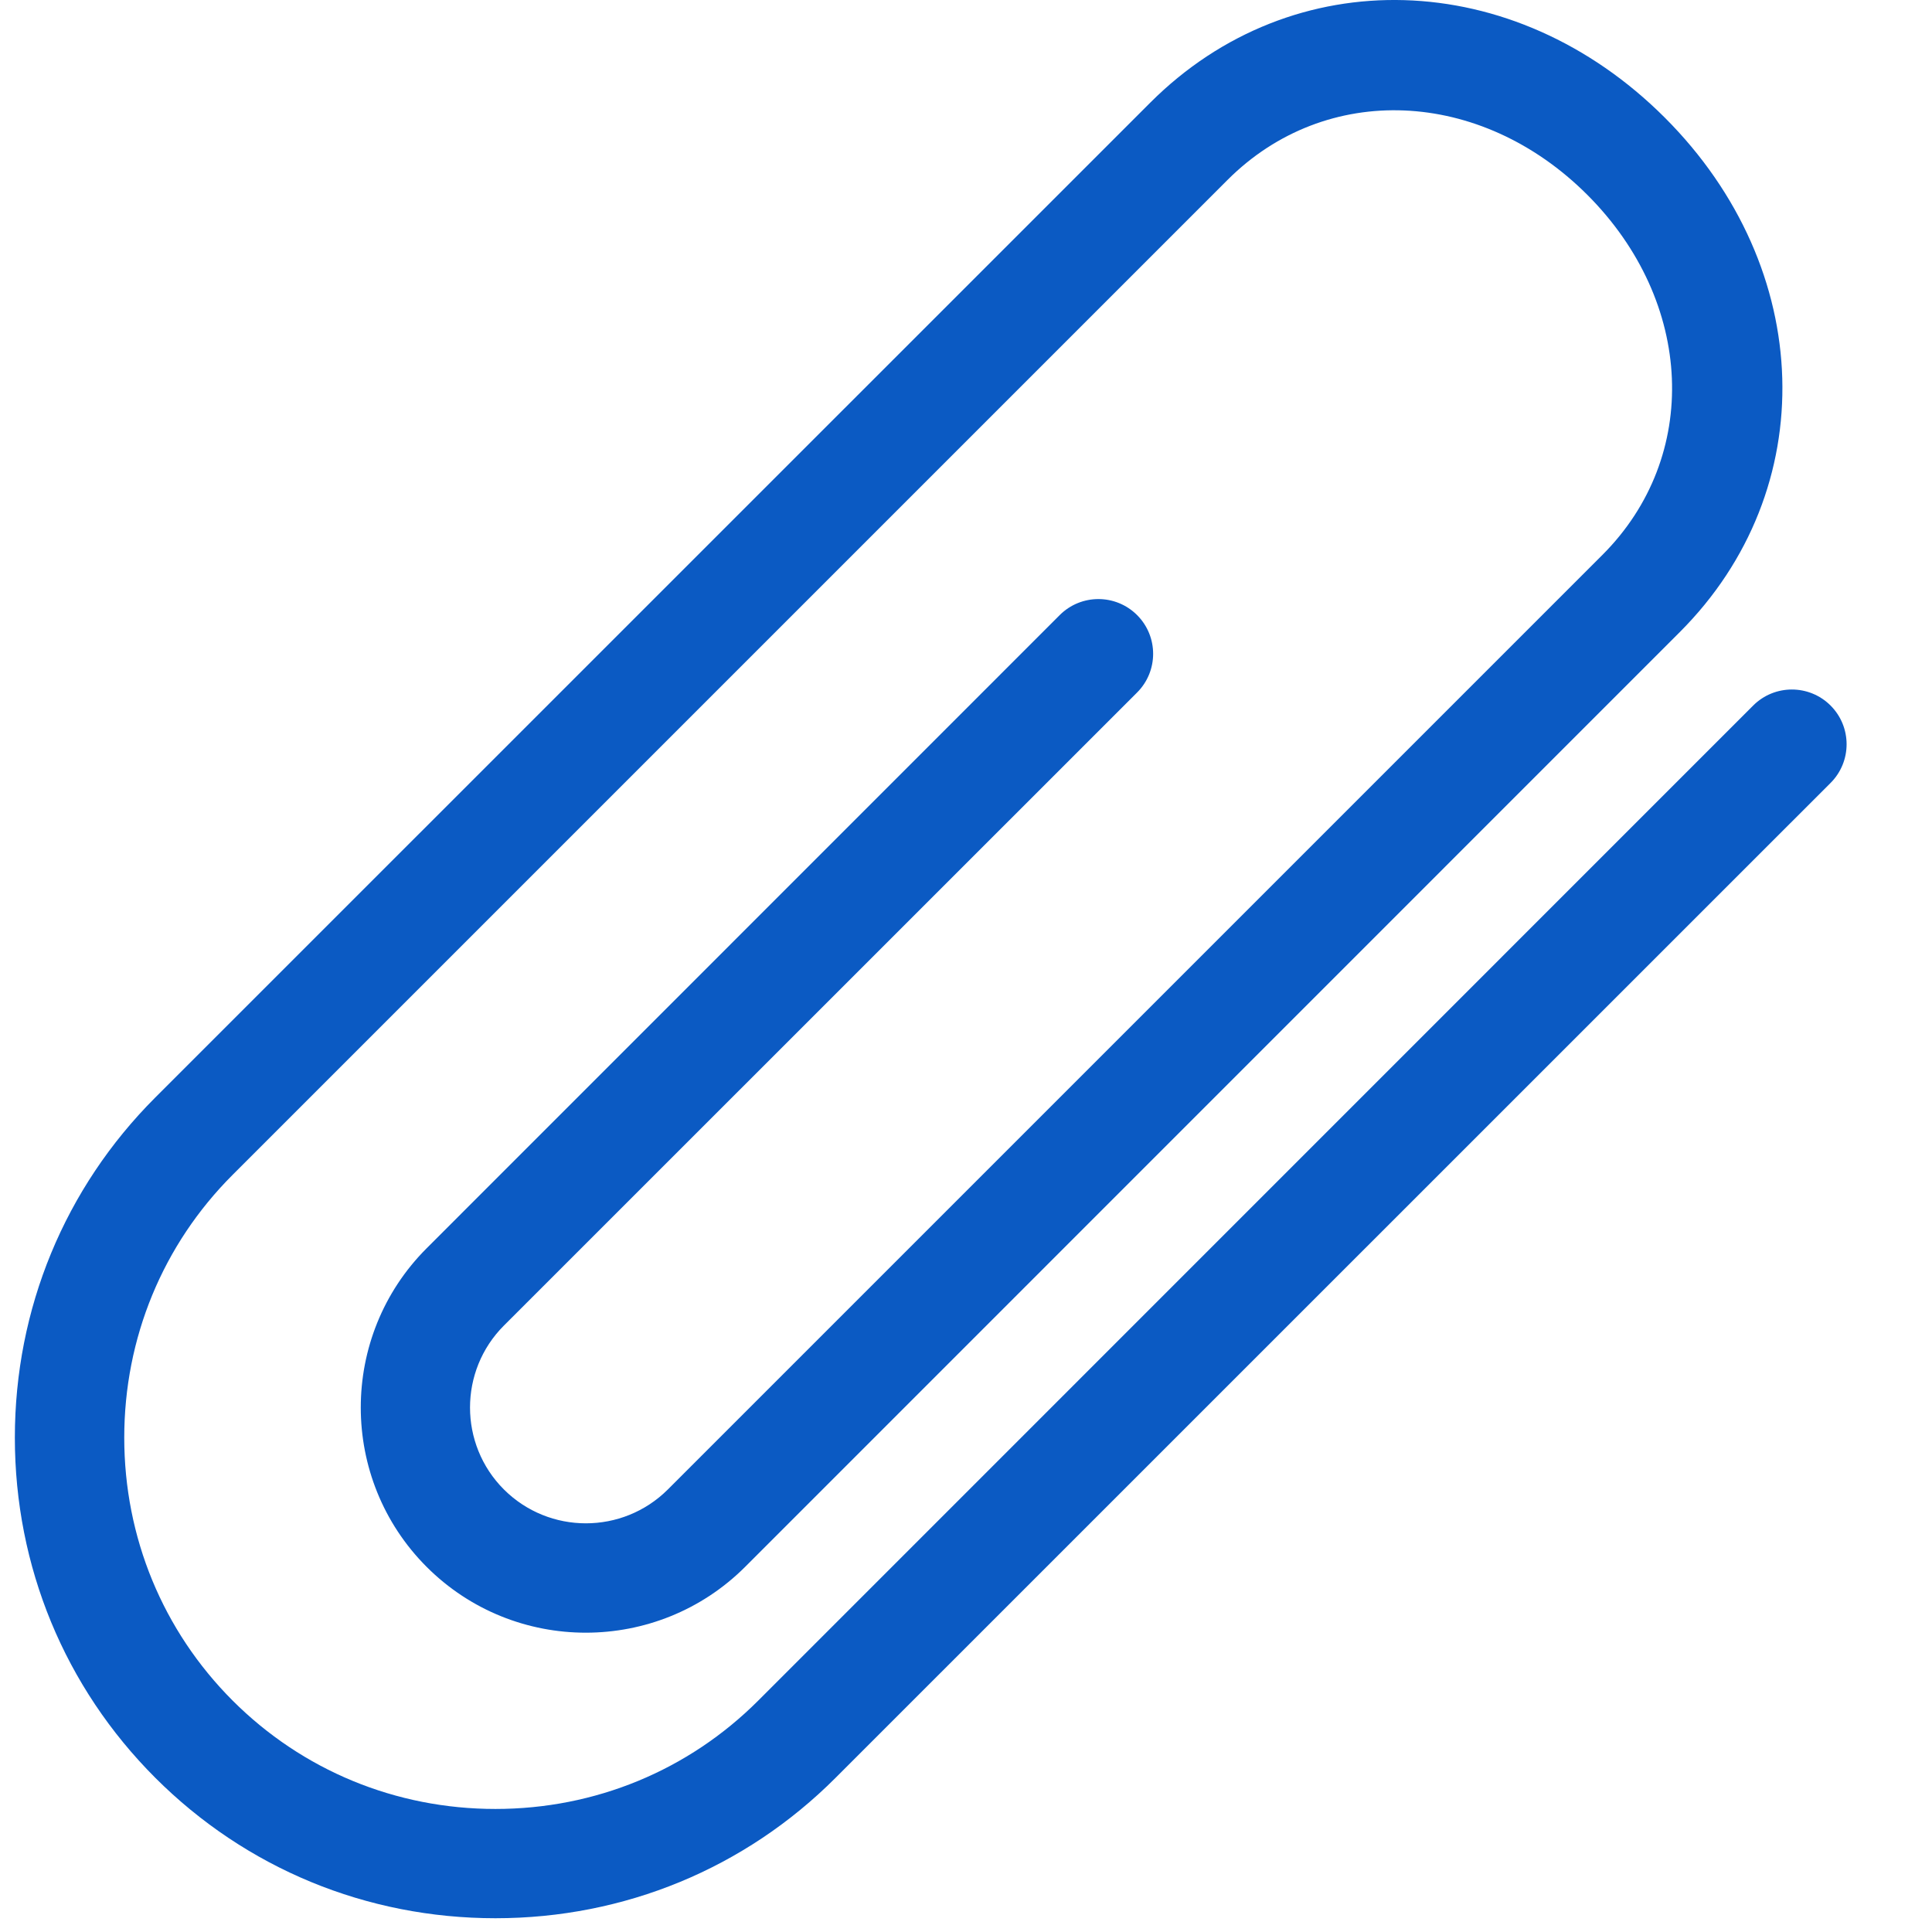
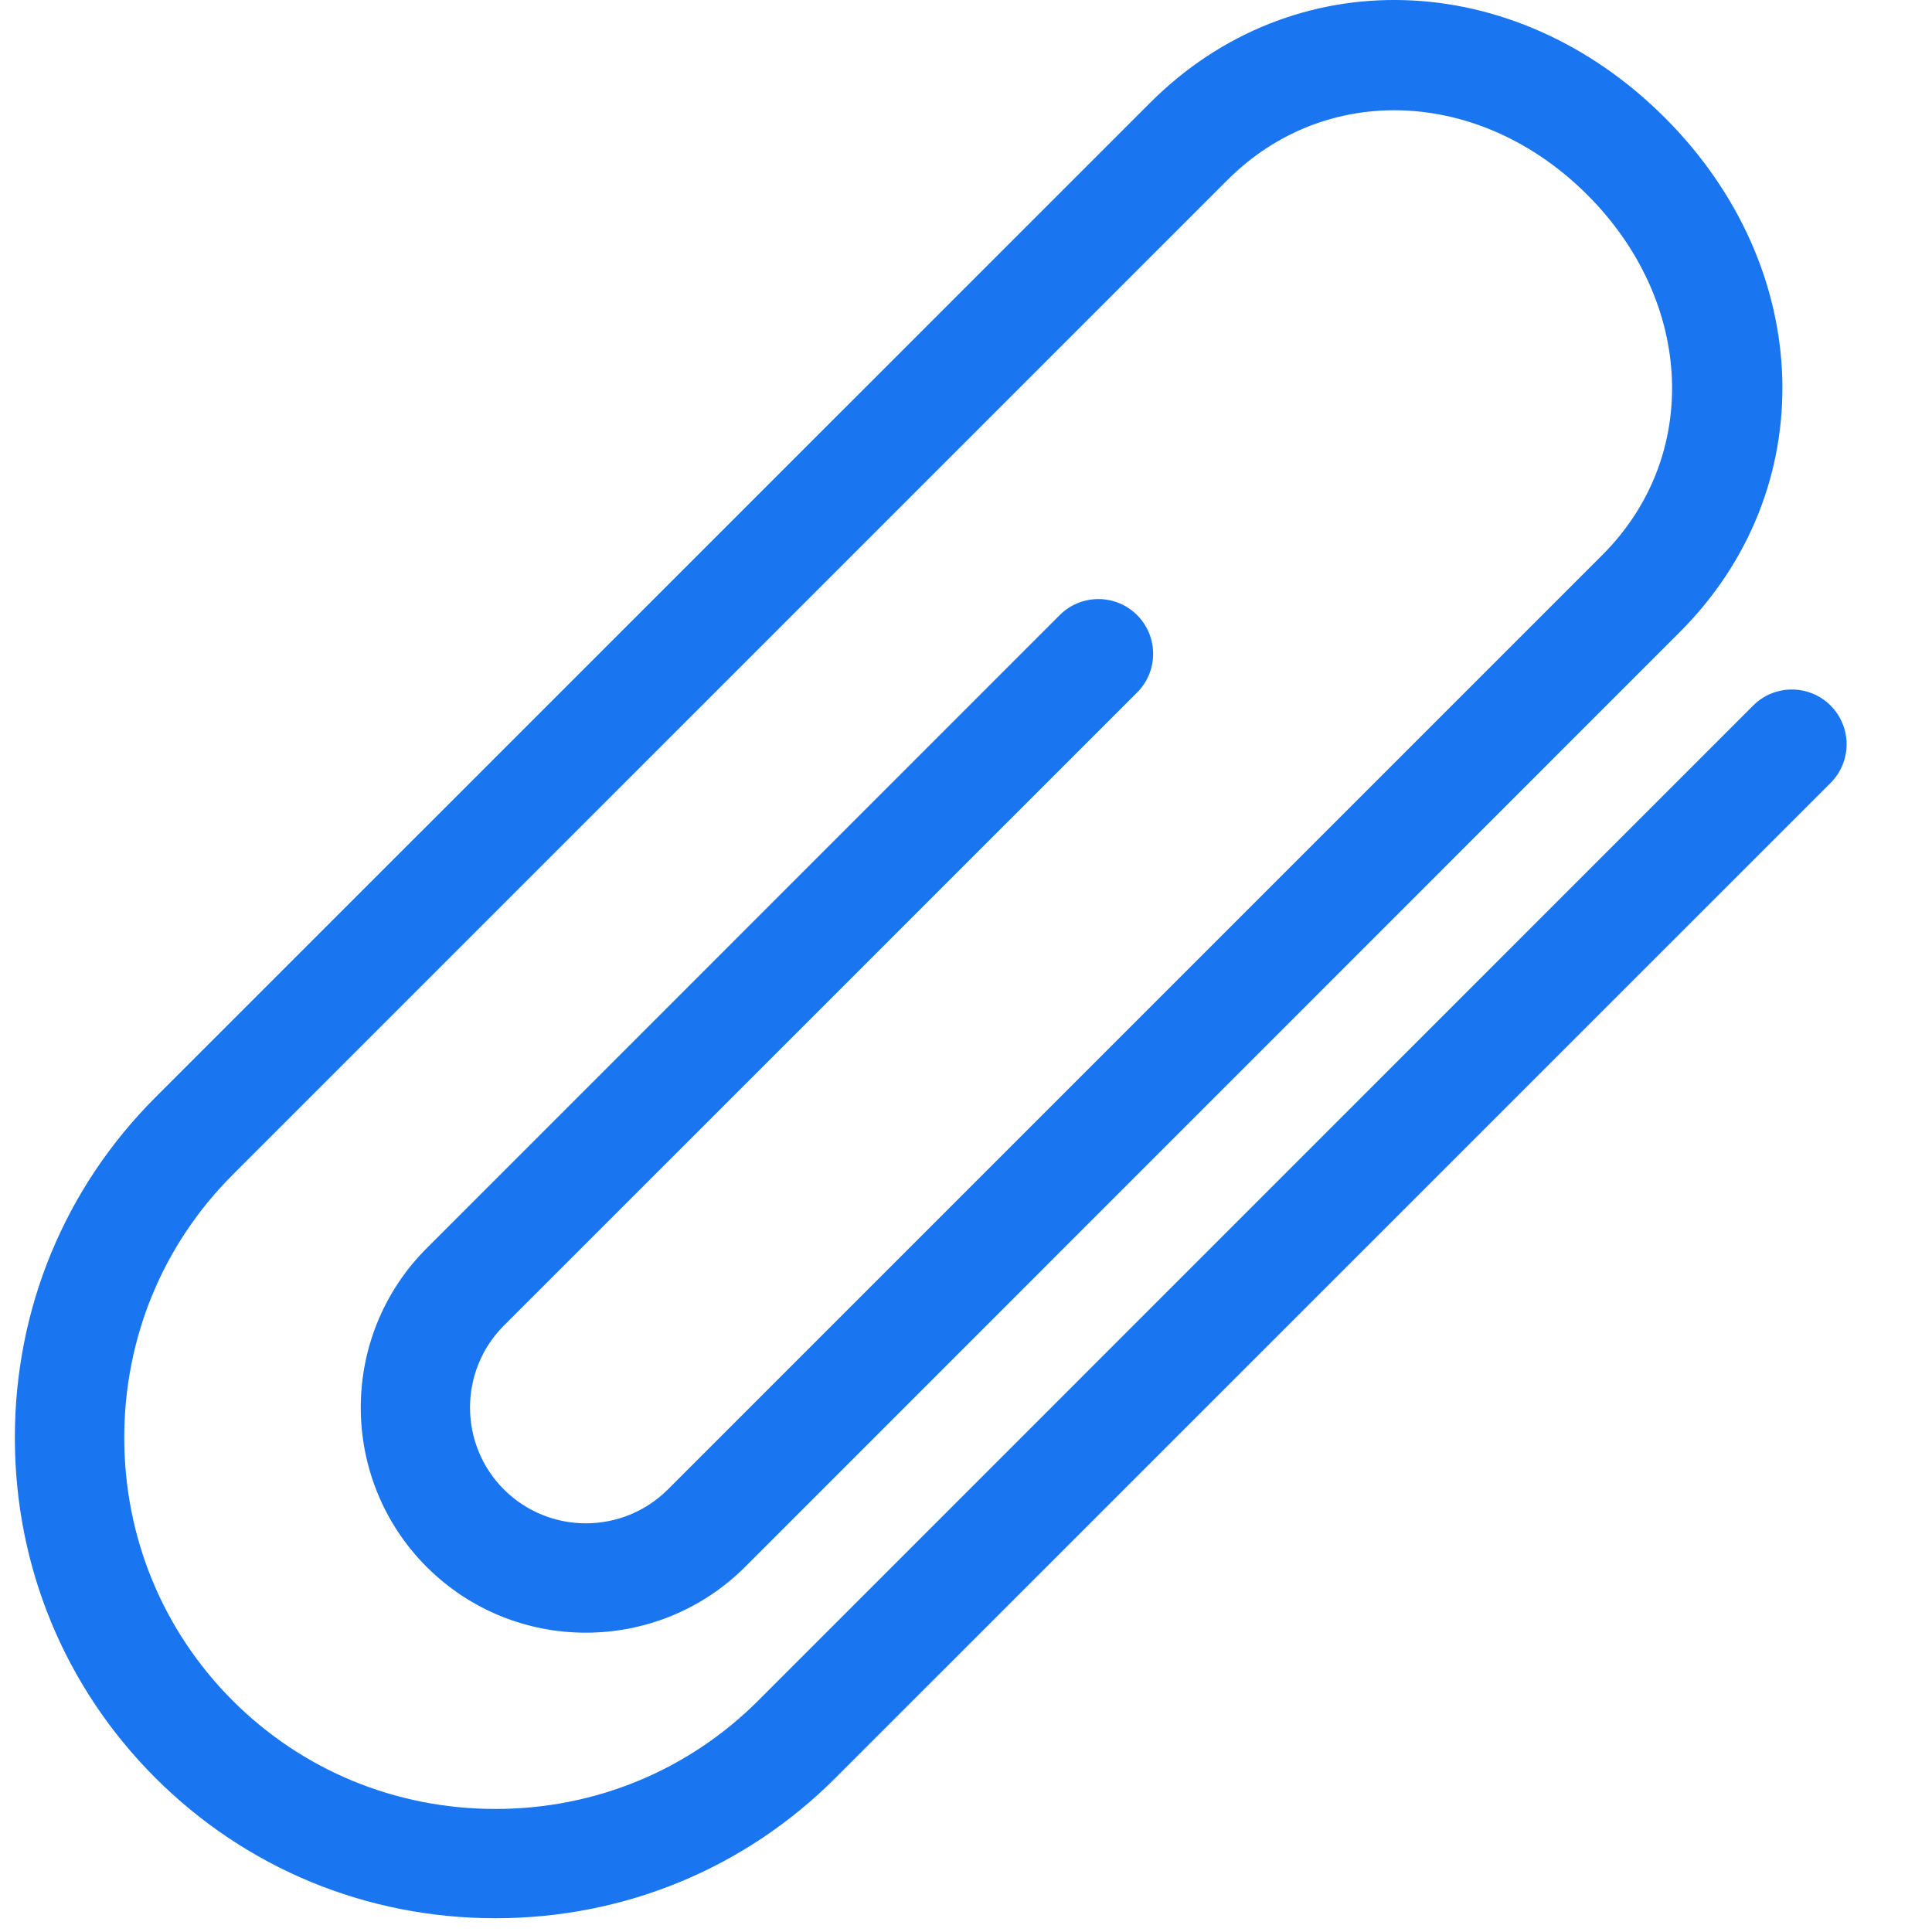
<svg xmlns="http://www.w3.org/2000/svg" width="16px" height="16px" viewBox="0 0 16 16" version="1.1">
  <g id="Page-1" stroke="none" stroke-width="1" fill="none" fill-rule="evenodd">
-     <g id="attachment" fill="#0B5AC3" fill-rule="nonzero">
+     <g id="attachment" fill="#1975f0" fill-rule="nonzero">
      <path d="M4.103,15.886 C3.036,15.886 2.036,15.473 1.286,14.723 C0.536,13.973 0.123,12.973 0.123,11.906 C0.123,10.839 0.536,9.839 1.286,9.089 L9.526,0.85 C10.705,-0.329 12.536,-0.276 13.787,0.974 C15.037,2.224 15.09,4.056 13.911,5.235 L6.171,12.976 C5.444,13.702 4.261,13.704 3.533,12.976 C2.806,12.248 2.806,11.065 3.533,10.338 L8.776,5.094 C8.953,4.917 9.24,4.917 9.417,5.094 C9.594,5.271 9.594,5.558 9.417,5.735 L4.173,10.978 C3.799,11.352 3.799,11.961 4.173,12.335 C4.548,12.709 5.156,12.709 5.531,12.335 L13.271,4.595 C14.085,3.781 14.031,2.5 13.146,1.614 C12.261,0.729 10.98,0.676 10.166,1.49 L1.926,9.73 C1.348,10.308 1.029,11.081 1.029,11.906 C1.029,12.731 1.348,13.504 1.926,14.083 C2.505,14.662 3.278,14.981 4.103,14.981 C4.928,14.981 5.701,14.662 6.28,14.083 L14.519,5.843 C14.696,5.666 14.983,5.666 15.16,5.843 C15.337,6.02 15.337,6.307 15.16,6.484 L6.92,14.723 C6.171,15.473 5.17,15.886 4.103,15.886 Z" id="Path" />
    </g>
  </g>
</svg>
